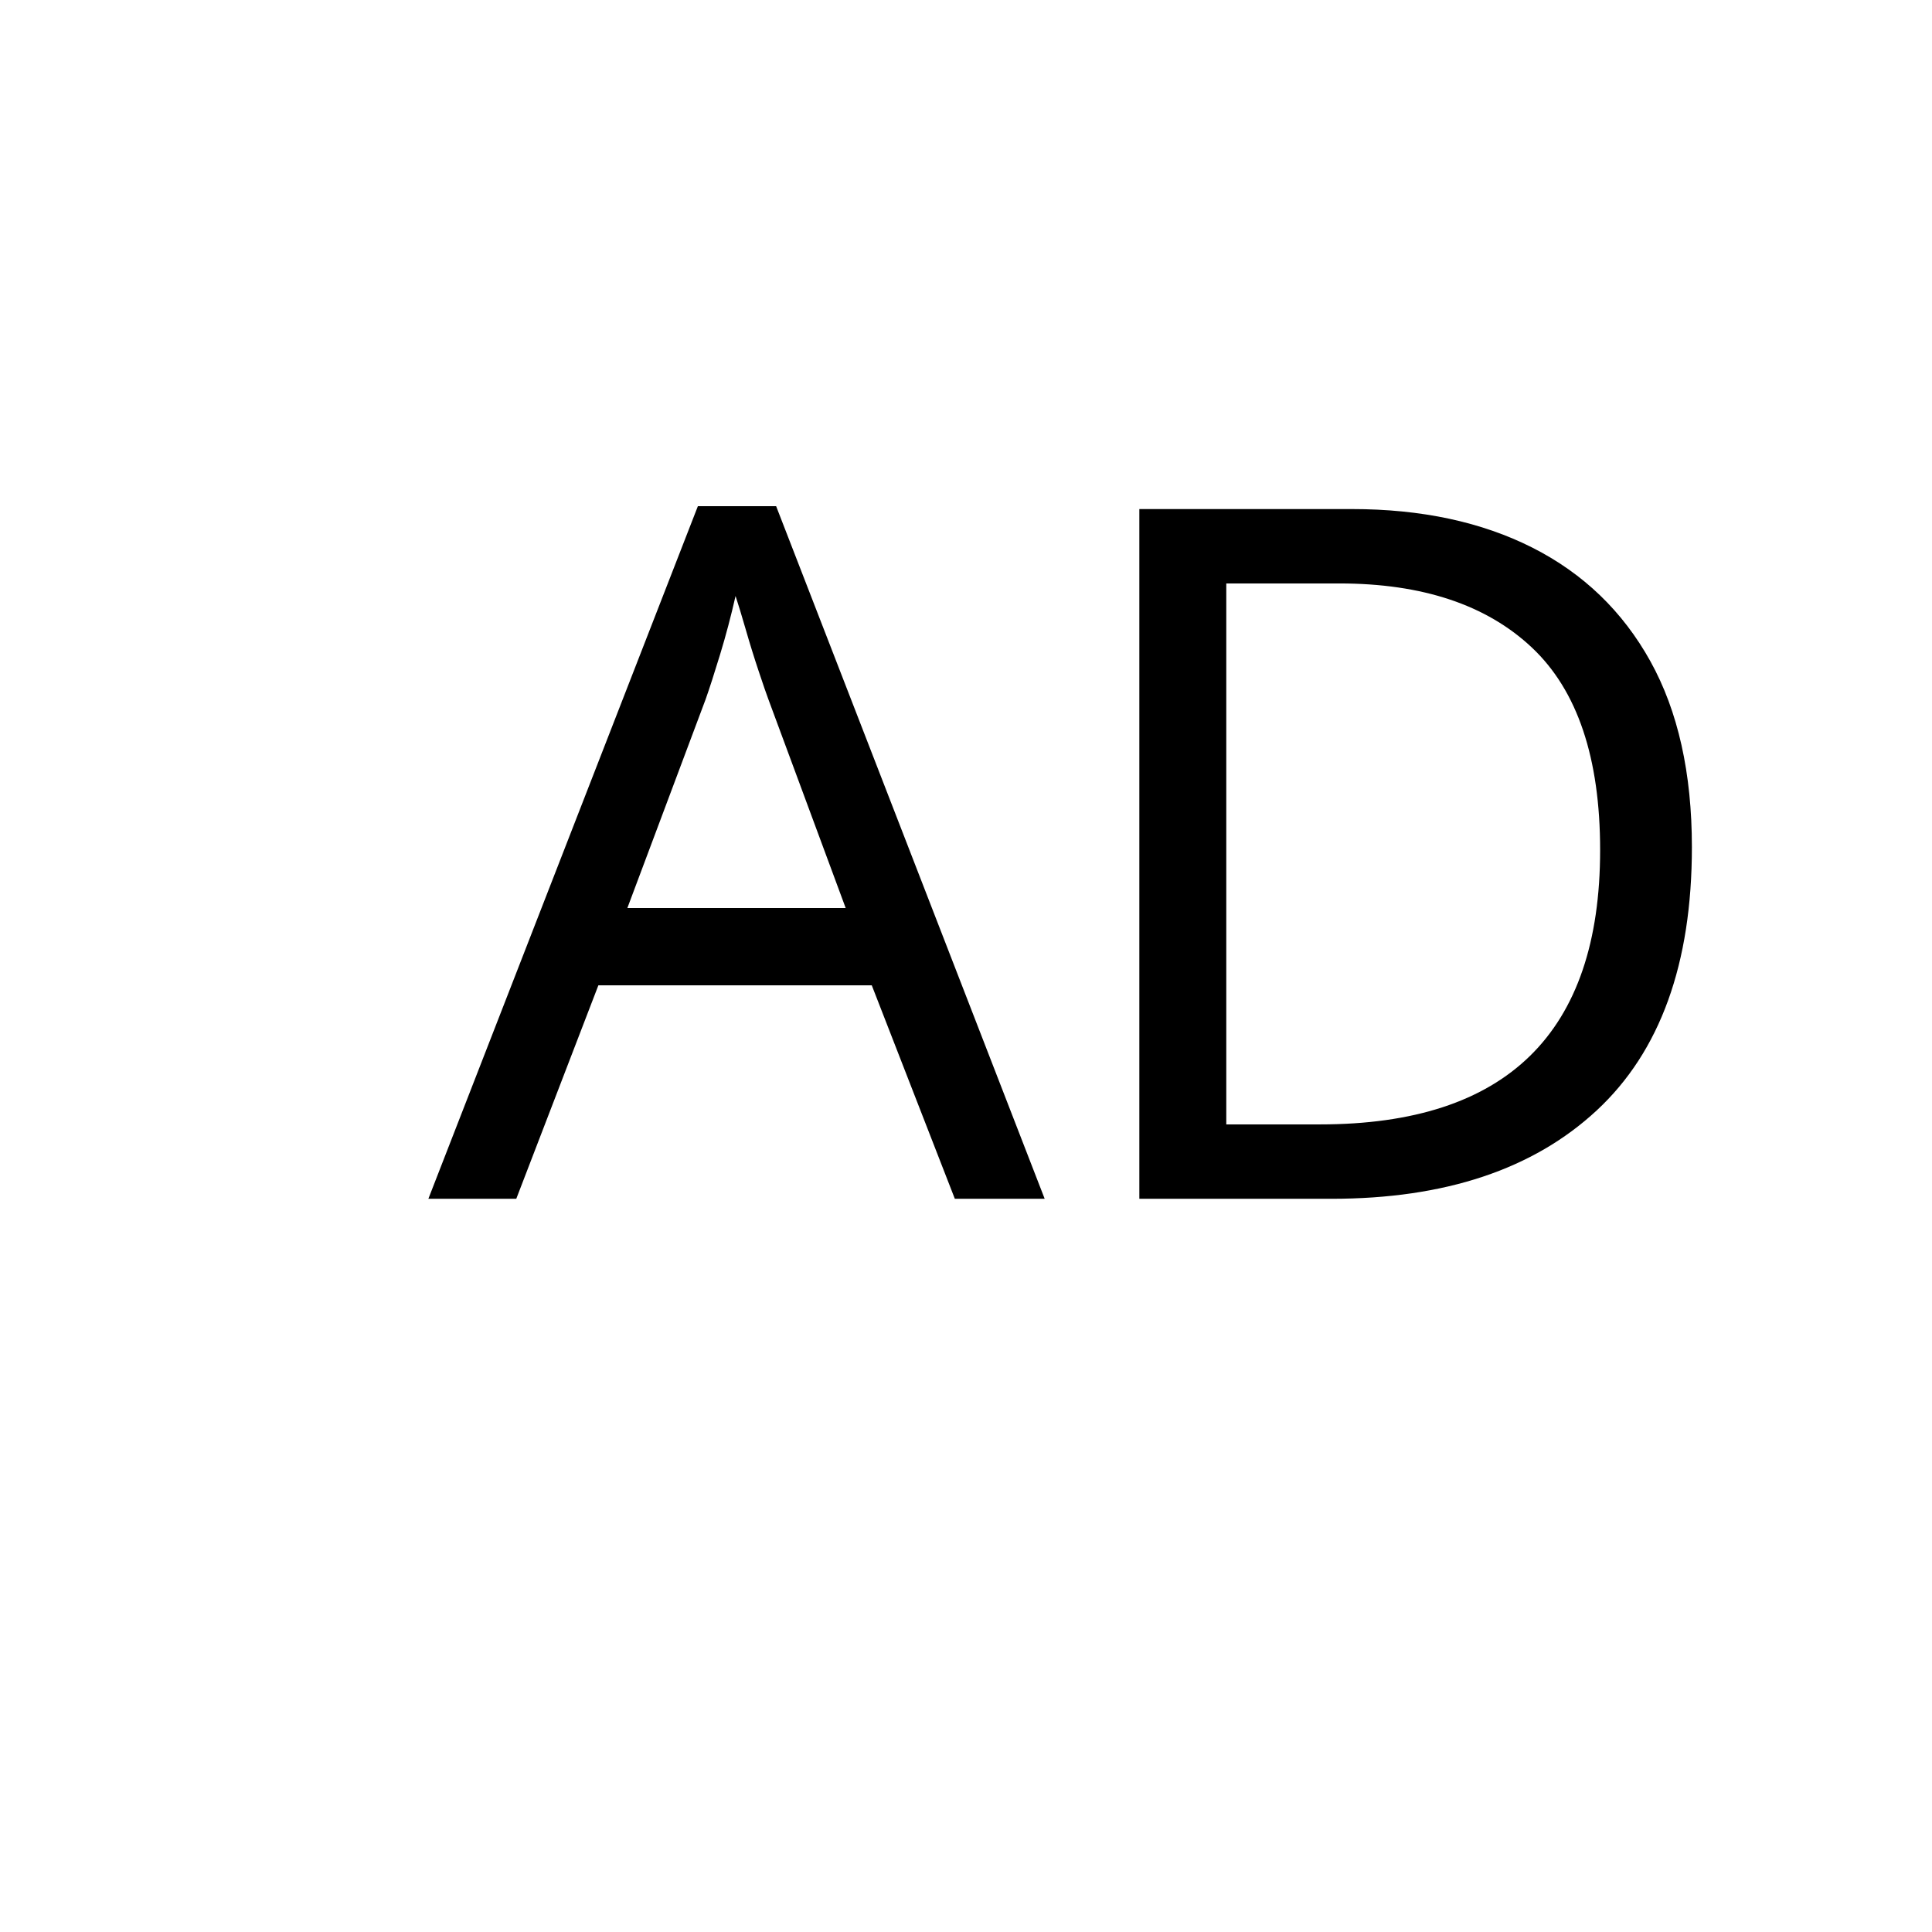
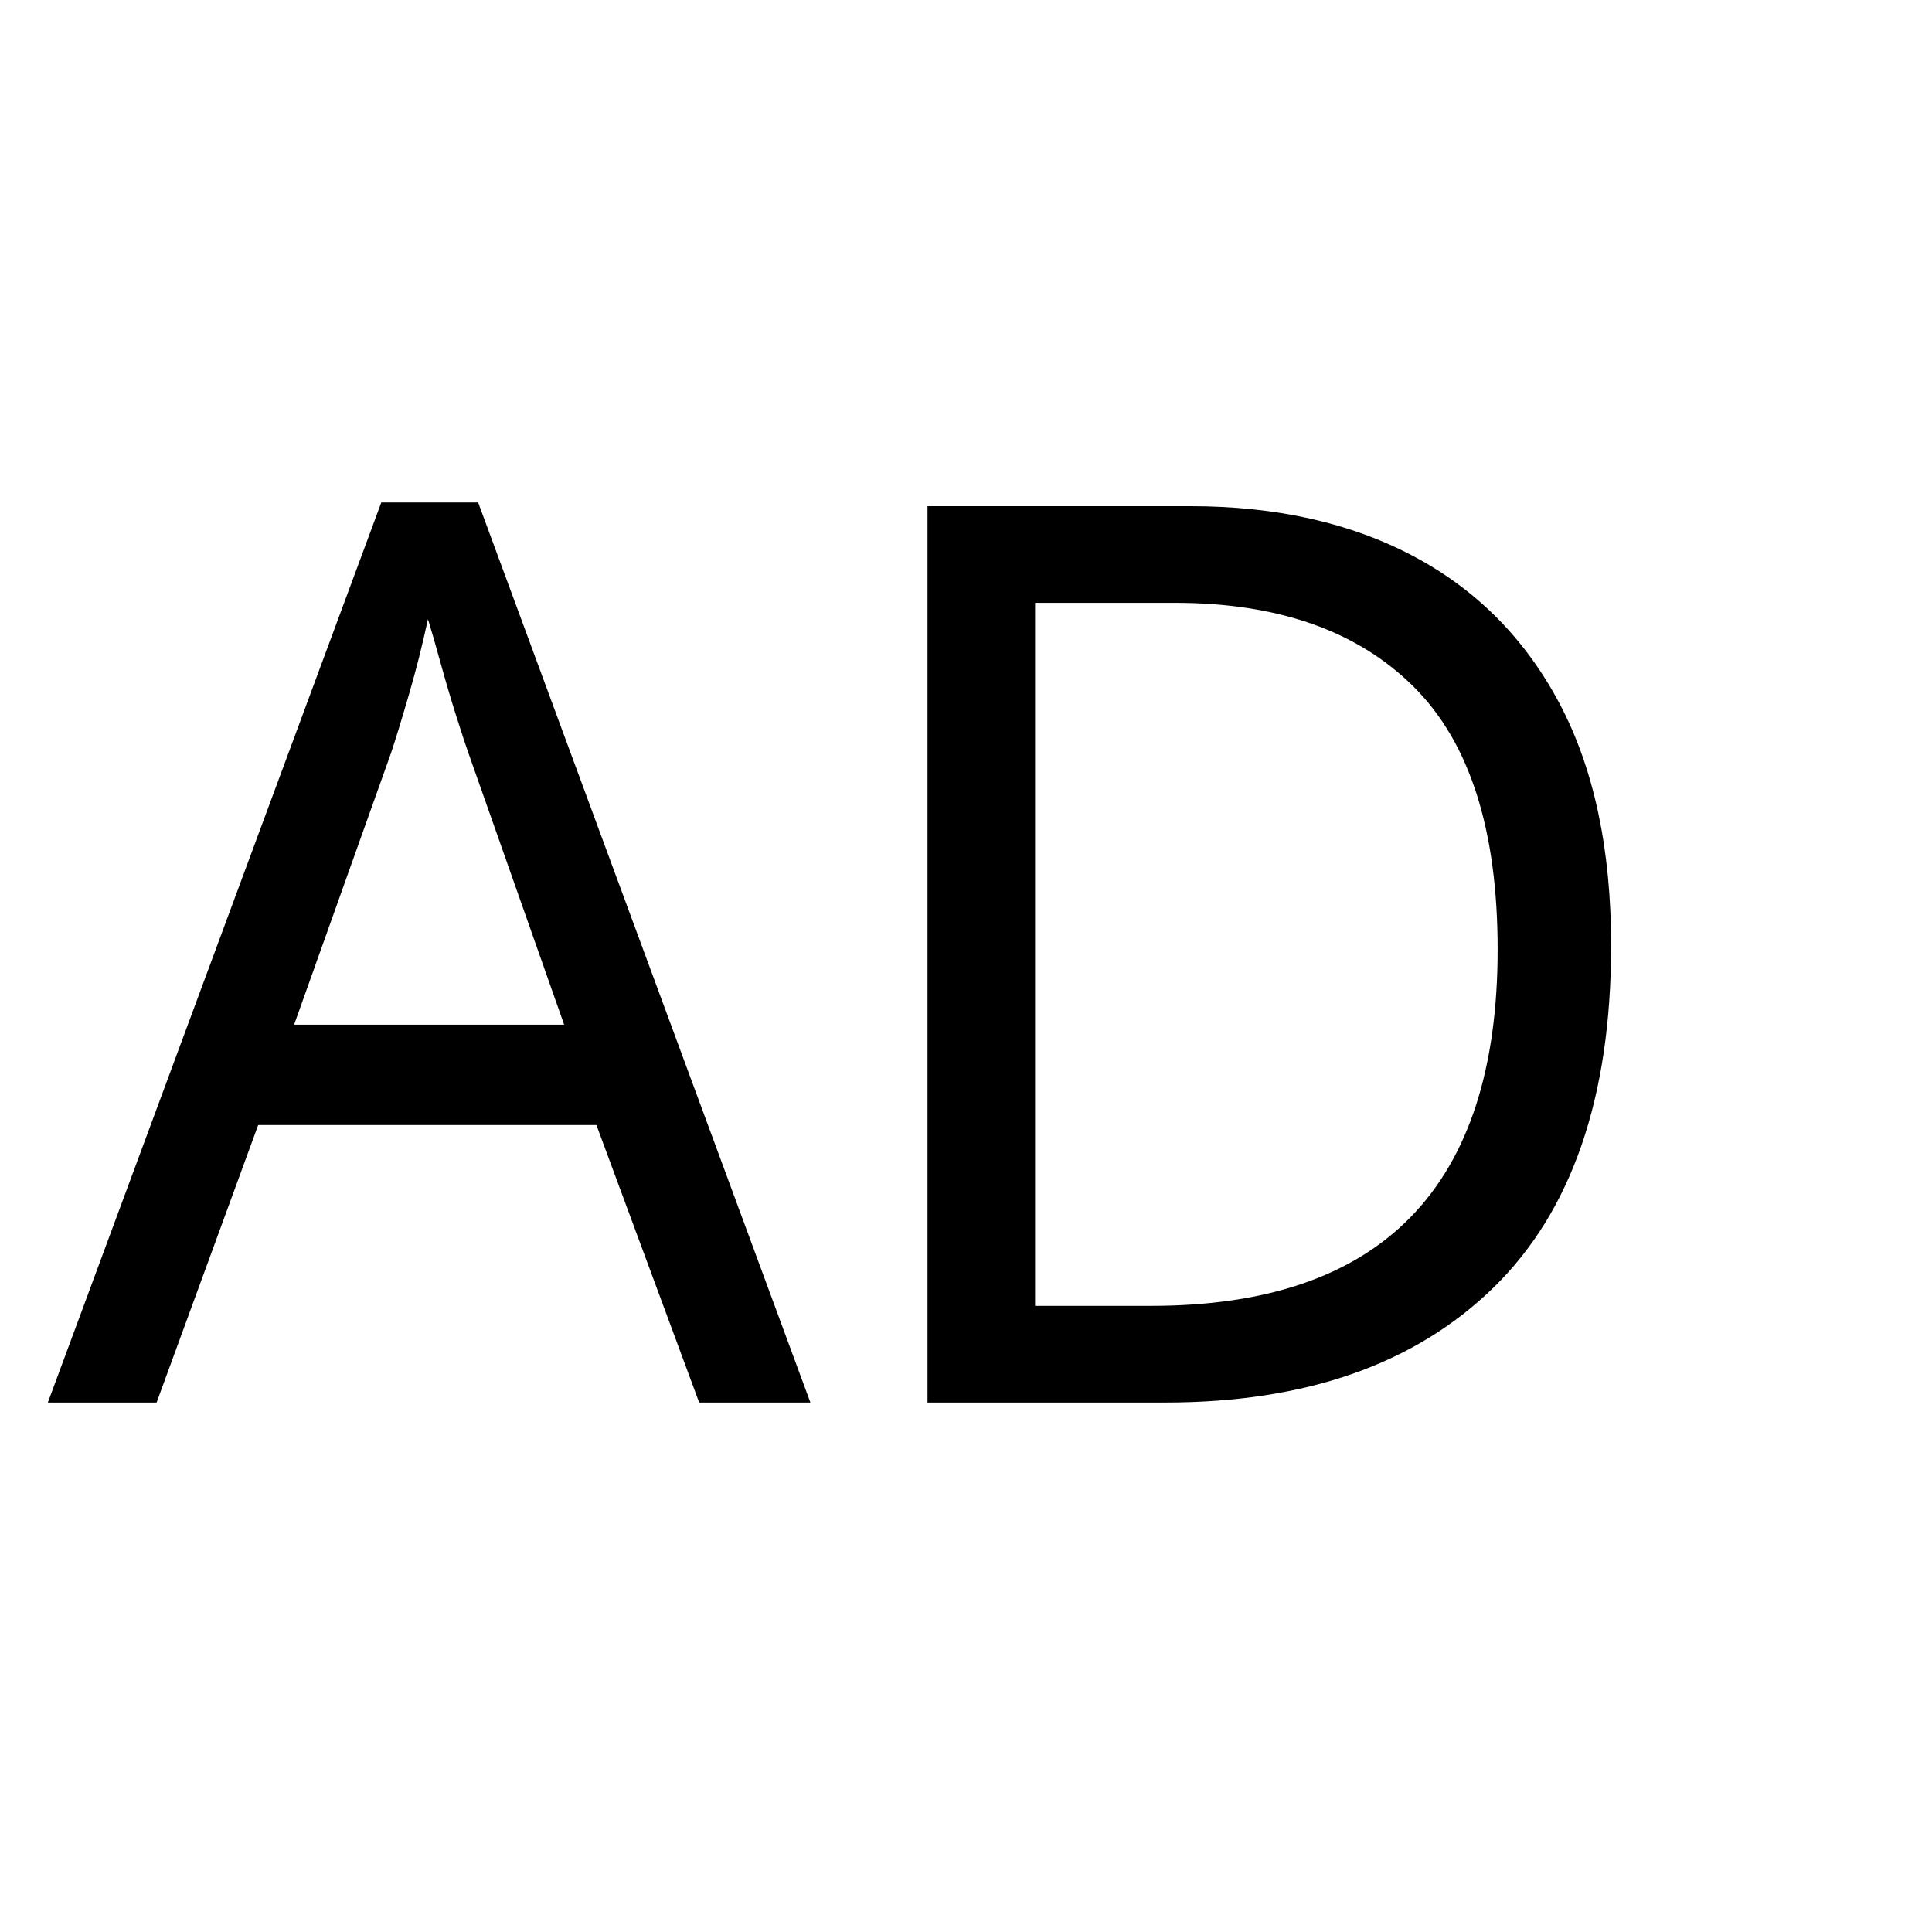
<svg xmlns="http://www.w3.org/2000/svg" version="1.1" id="Layer_1" x="0px" y="0px" viewBox="0 0 250 250" style="enable-background:new 0 0 250 250;" xml:space="preserve">
-   <style type="text/css">
- 	.st0{font-family:'HelveticaNeue-CondensedBlack';}
+   <defs id="defs9" />
+   <style type="text/css" id="style3">
+ 	.st0{font-family:"Arial Black", "Arial Bold", Gadget, sans-serif;}
	.st1{font-size:125px;}
</style>
-   <text transform="matrix(1 0 0 1 55.4304 155.1225)" class="st0 st1">AD</text>
+   <text class="st0 st1" id="text5" x="6.346" y="177.081" style="font-size:158.5px;font-family:'Arial Black', 'Arial Bold', Gadget, sans-serif" transform="scale(0.9757384,1.024865)">AD</text>
</svg>
